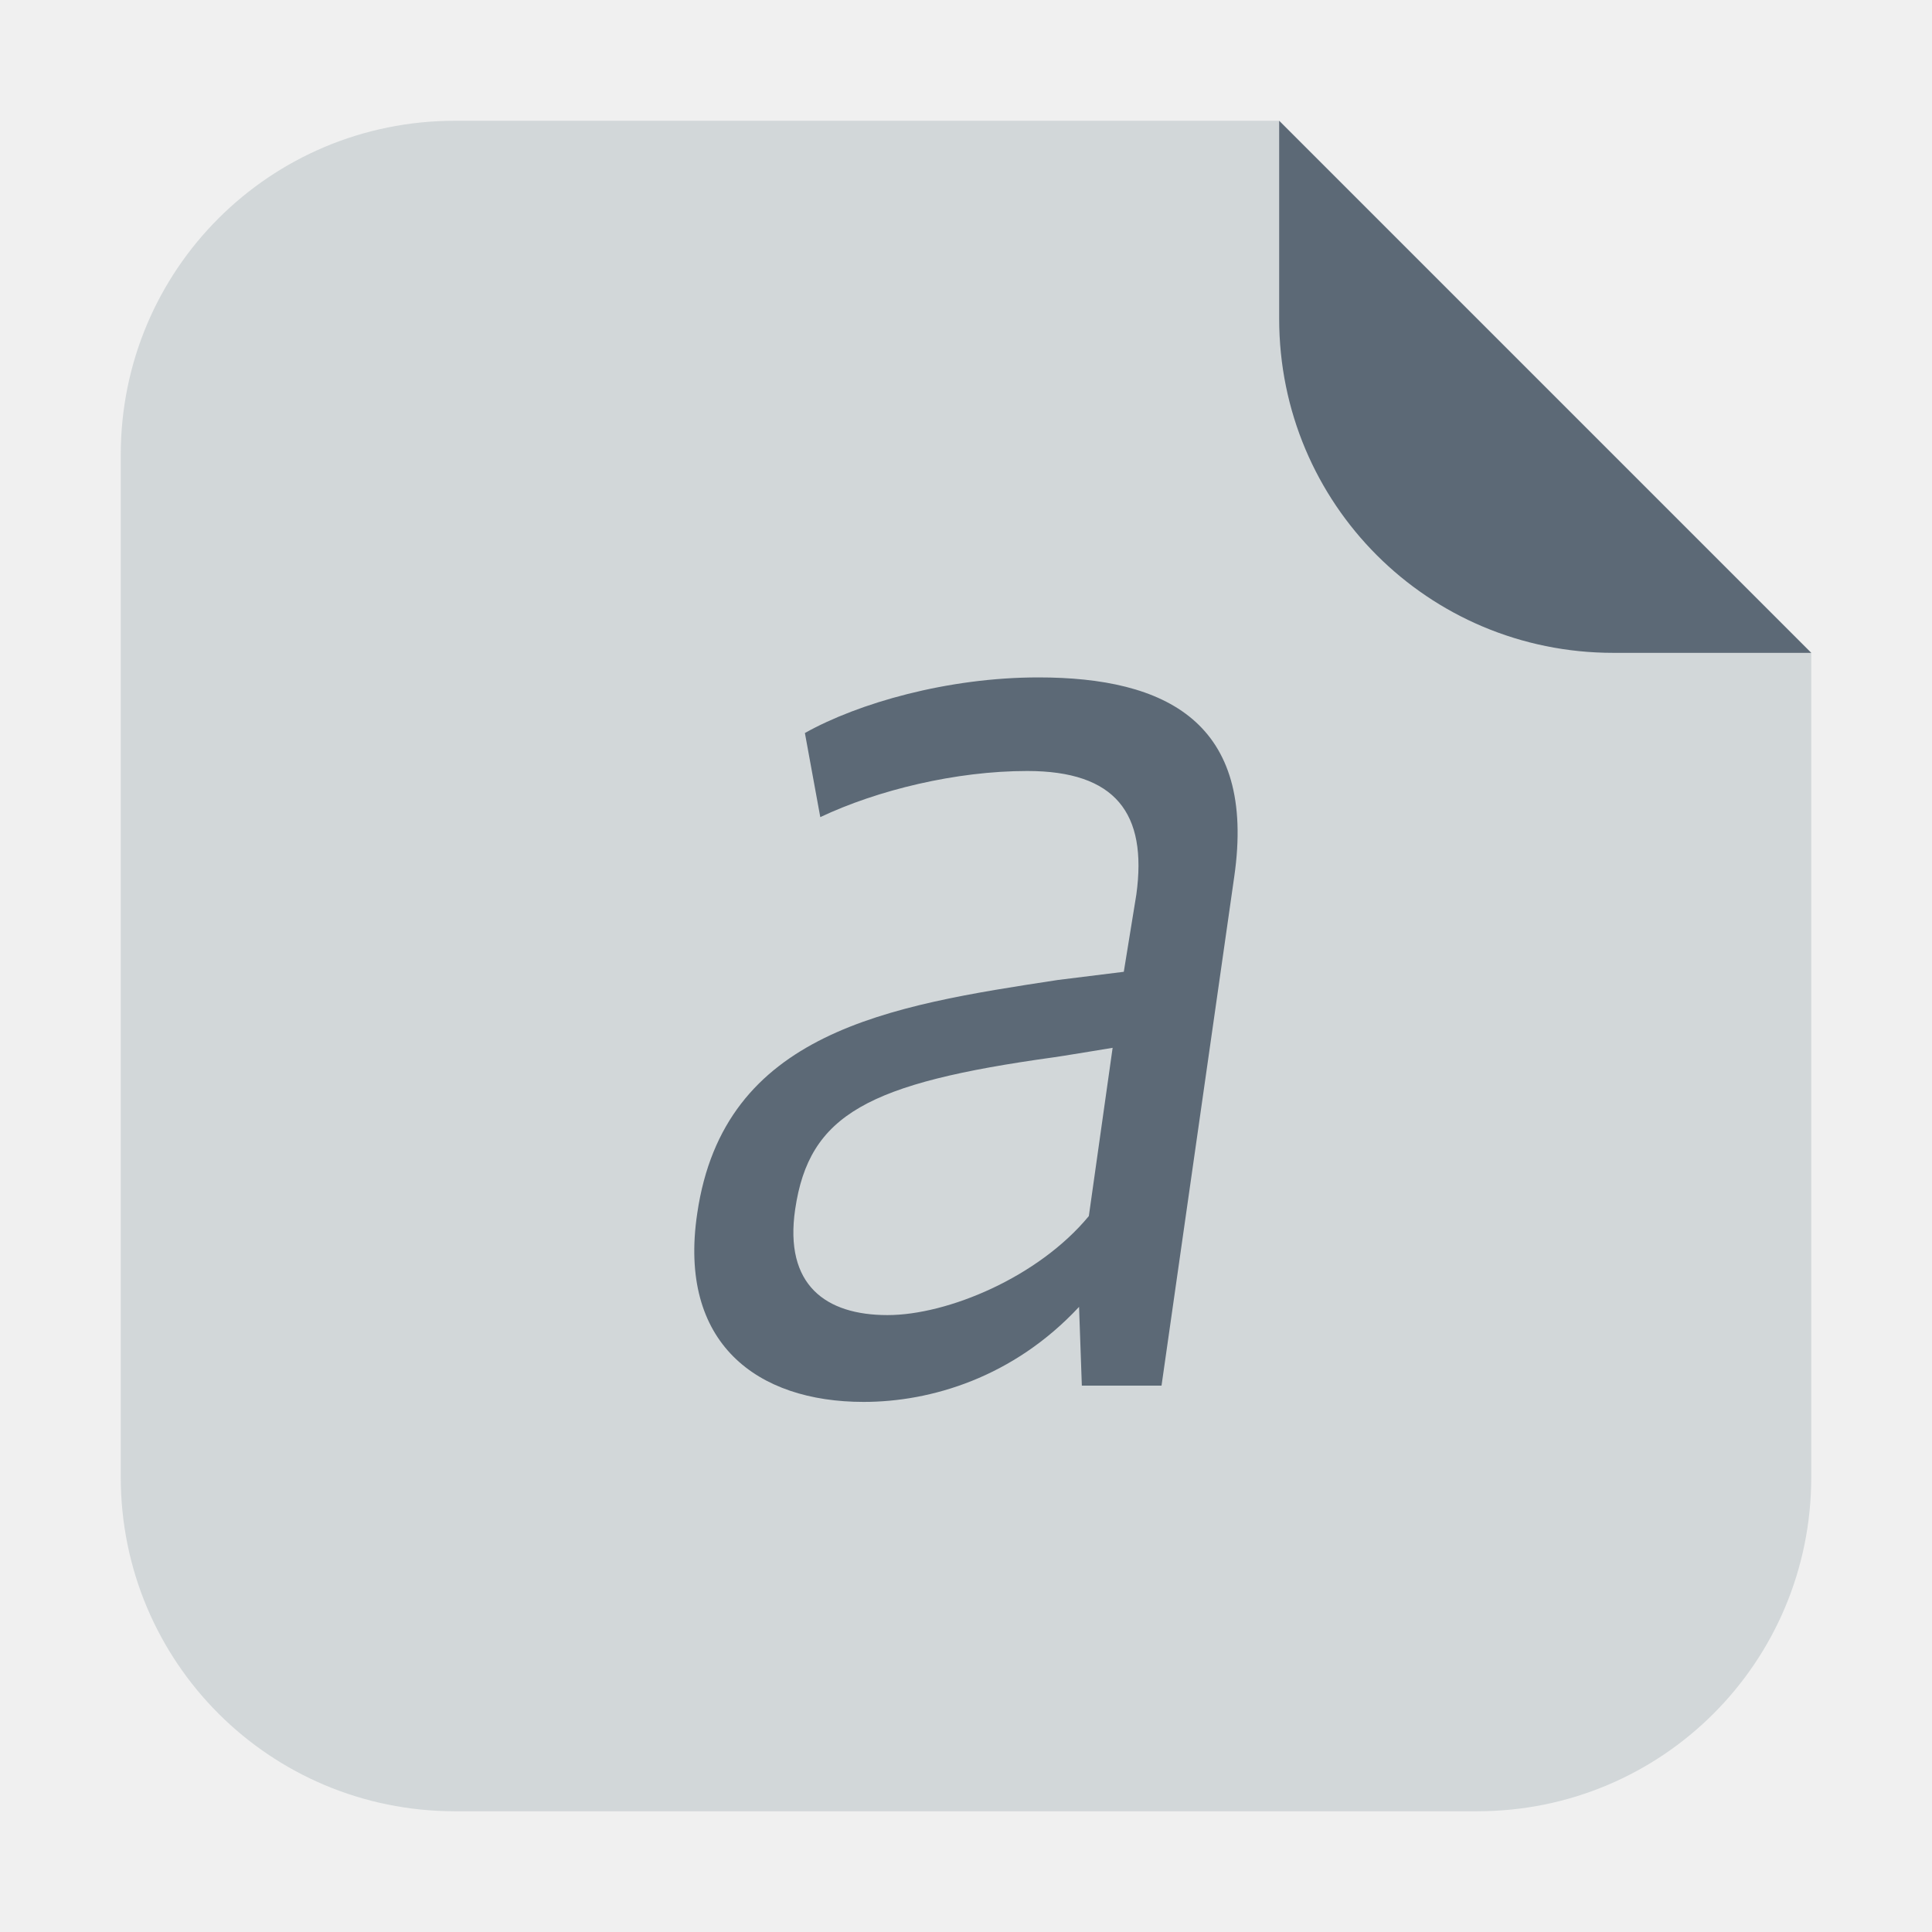
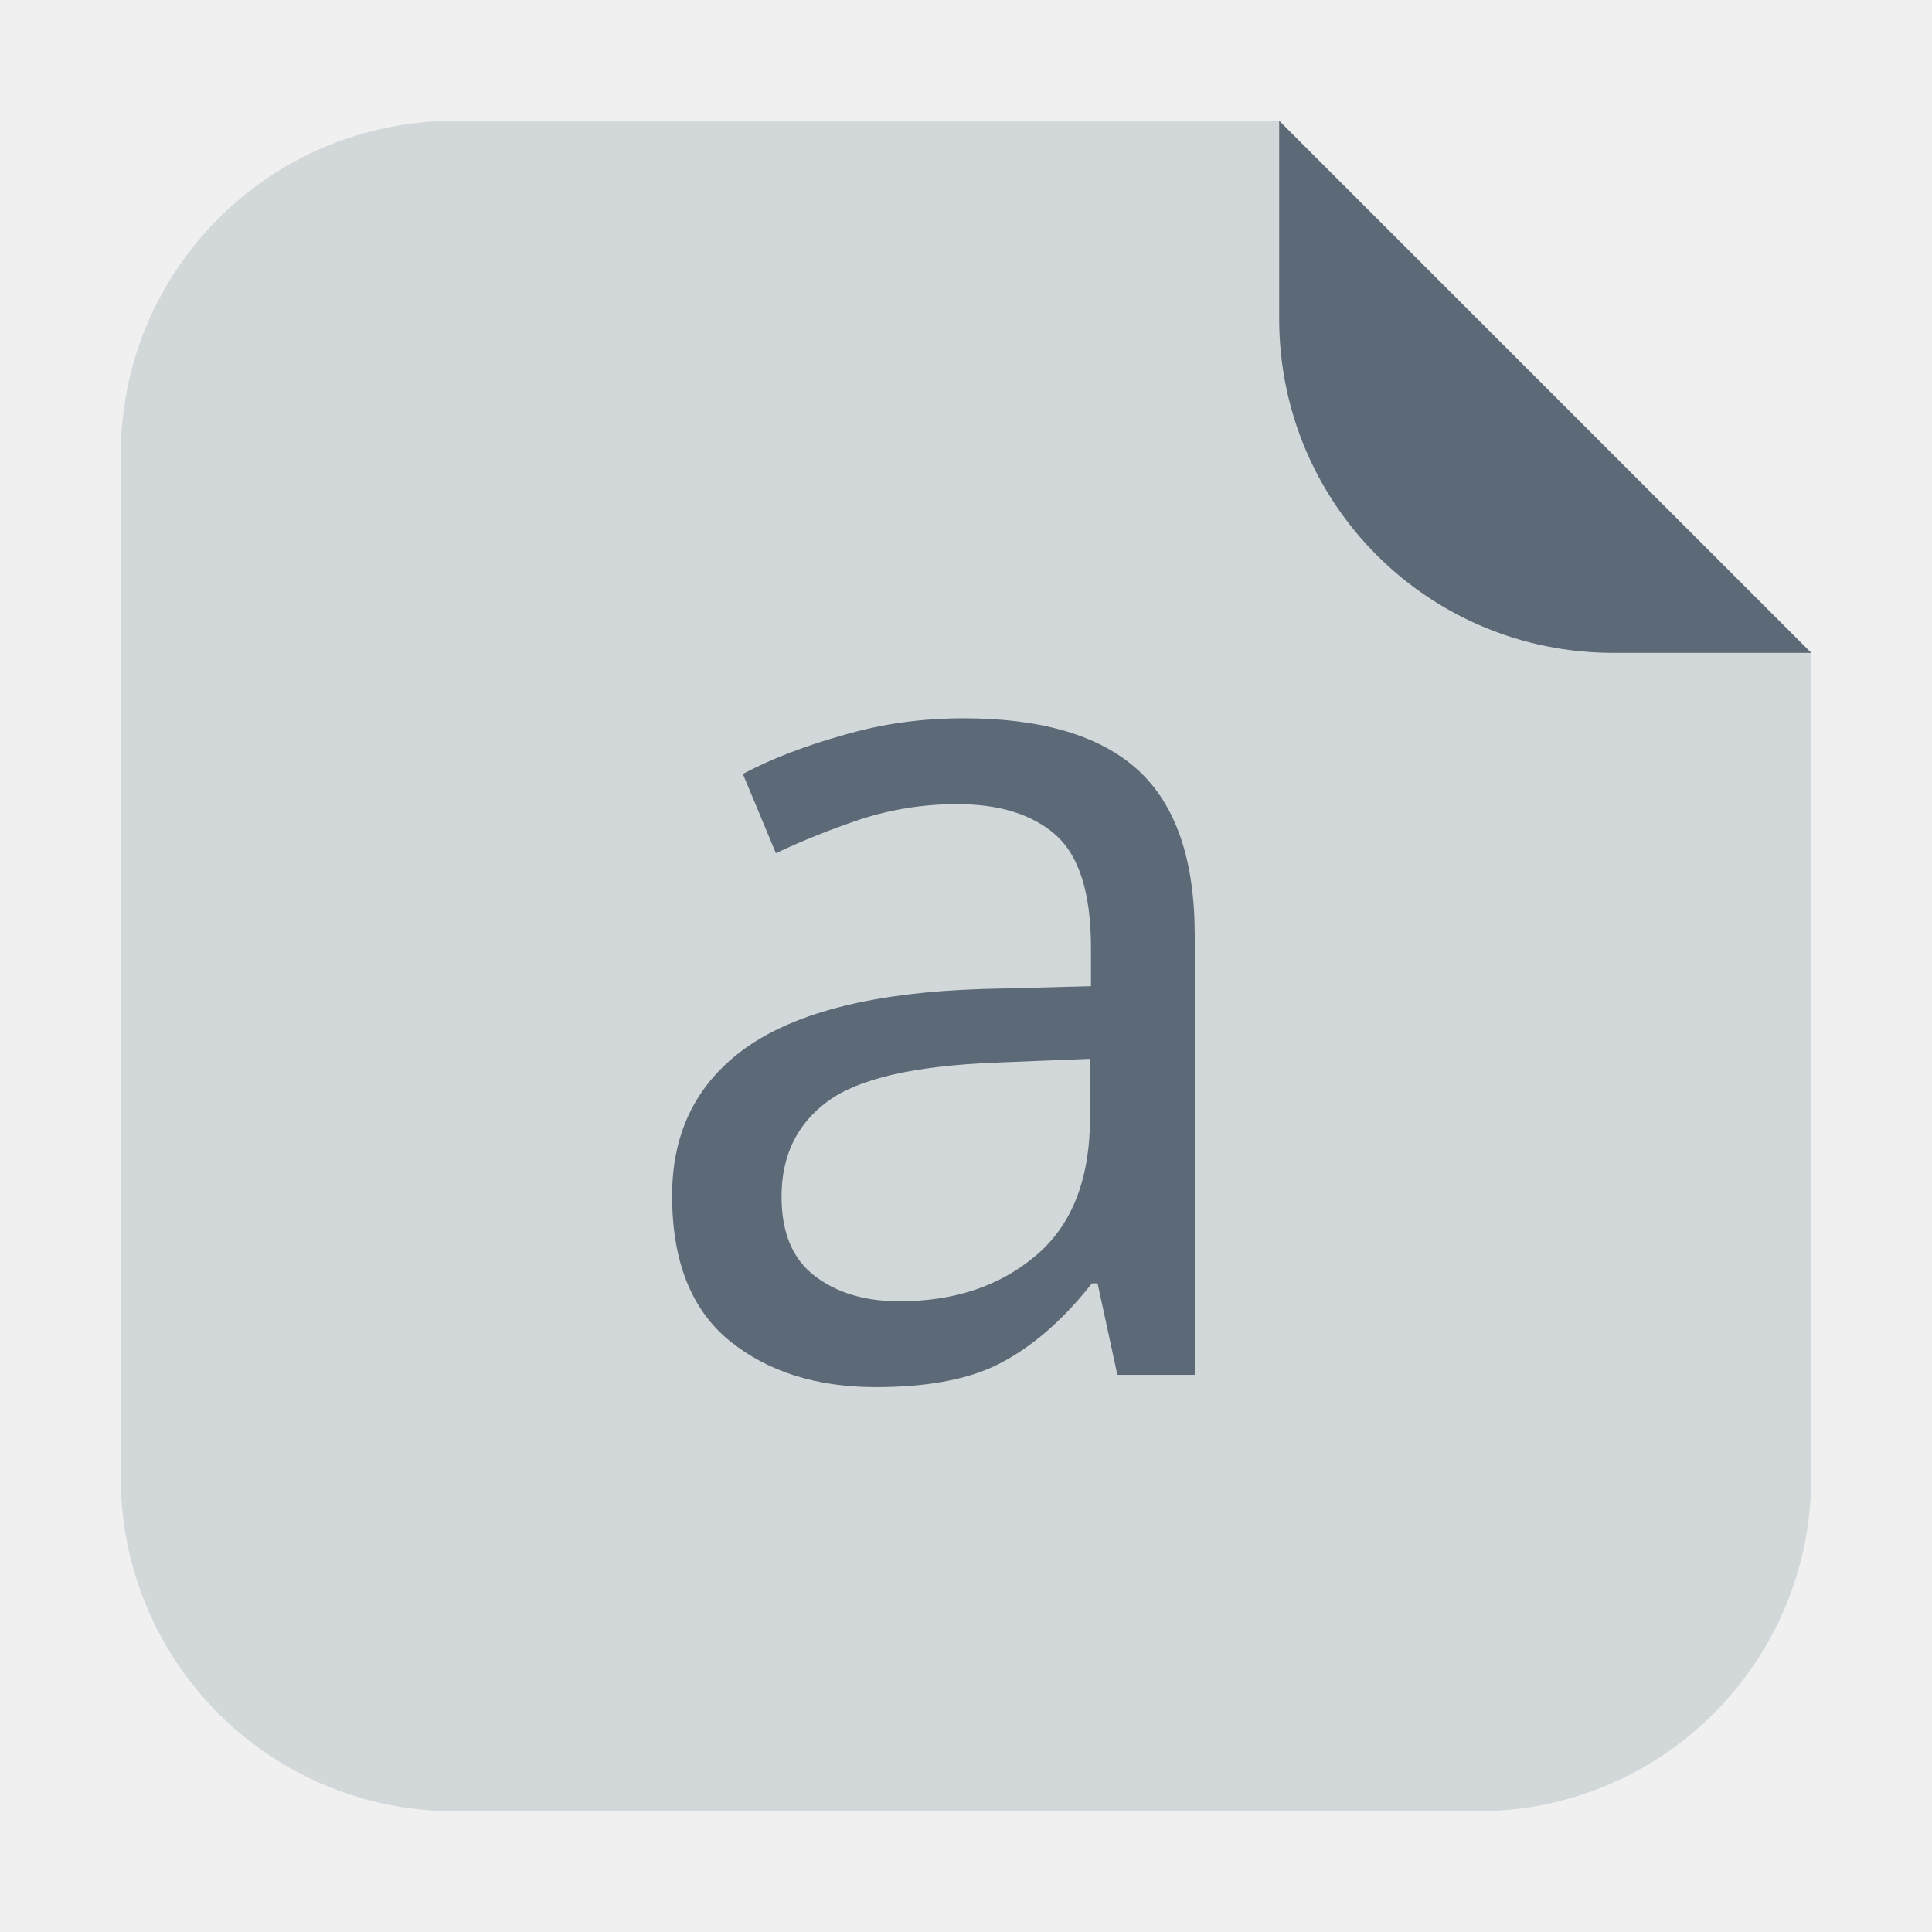
<svg xmlns="http://www.w3.org/2000/svg" width="32" version="1.1" height="32" id="svg2">
  <defs id="defs5455" />
  <g id="layer1" transform="matrix(1 0 0 1 -384.5714 -515.798)">
    <rect width="0" x="415.892" y="526.798" height="11" style="fill:#ffffff" id="rect4035" />
    <rect width="0" x="415.571" y="525.798" height="11" style="fill:#ffffff" id="rect4035-4" />
    <rect width="0" x="414.036" y="525.684" height="11.114" style="fill:#fbd2bf" id="rect4035-3" />
    <rect width="0" x="415.571" y="525.798" height="11" style="fill:#fbd2bf" id="rect4035-1" />
    <rect width="0" x="415.892" y="526.798" height="11" style="fill:#ffffff" id="rect4035-7" />
    <rect width="0" x="415.571" y="525.798" height="11" style="fill:#ffffff" id="rect4035-4-53" />
    <rect width="0" x="414.036" y="525.684" height="11.114" style="fill:#fbd2bf" id="rect4035-3-5" />
    <rect width="0" x="415.571" y="525.798" height="11" style="fill:#fbd2bf" id="rect4035-1-6" />
    <rect width="0" x="415.571" y="525.798" height="11" style="fill:#fbfbfb" id="rect4035-5" />
    <rect width="0" x="415.892" y="526.798" height="11" style="fill:#ffffff" id="rect4035-53" />
    <rect width="0" x="415.571" y="525.798" height="11" style="fill:#ffffff" id="rect4035-4-5" />
-     <g id="g4528" transform="translate(41.49153,-0.0678)">
-       <path id="path4508" d="m 364.267,517.866 h -13.651 c -3.066,0 -5.536,2.468 -5.536,5.534 v 16.93 c 0,3.066 2.47,5.536 5.536,5.536 h 16.93 c 3.066,0 5.534,-2.47 5.534,-5.536 v -13.651 z" style="opacity:1;fill:#d2d7d9;fill-opacity:1;fill-rule:evenodd;stroke:none;stroke-width:1.028;stroke-linecap:round;stroke-linejoin:bevel;stroke-miterlimit:4;stroke-dasharray:none;stroke-dashoffset:0;stroke-opacity:1" />
-       <path id="rect4497-3" d="m 373.08,526.679 -8.813,-8.813 v 3.279 c 0,3.066 2.468,5.534 5.534,5.534 z" style="opacity:1;fill:#5c6976;fill-opacity:1;fill-rule:evenodd;stroke:none;stroke-width:1.028;stroke-linecap:round;stroke-linejoin:bevel;stroke-miterlimit:4;stroke-dasharray:none;stroke-dashoffset:0;stroke-opacity:1" />
+     <g id="g849" transform="translate(55.45763,2.84745)">
+       <path id="path4508-3" d="m 350.301,514.951 h -13.651 c -3.066,0 -5.536,2.468 -5.536,5.534 v 16.93 c 0,3.066 2.47,5.536 5.536,5.536 h 16.93 c 3.066,0 5.534,-2.47 5.534,-5.536 v -13.651 z" style="opacity:1;fill:#d2d7d9;fill-opacity:1;fill-rule:evenodd;stroke:none;stroke-width:1.028;stroke-linecap:round;stroke-linejoin:bevel;stroke-miterlimit:4;stroke-dasharray:none;stroke-dashoffset:0;stroke-opacity:1" />
+       <path id="rect4497-3-6" d="m 359.114,523.764 -8.813,-8.813 v 3.279 c 0,3.066 2.468,5.534 5.534,5.534 z" style="opacity:1;fill:#5c6976;fill-opacity:1;fill-rule:evenodd;stroke:none;stroke-width:1.028;stroke-linecap:round;stroke-linejoin:bevel;stroke-miterlimit:4;stroke-dasharray:none;stroke-dashoffset:0;stroke-opacity:1" />
+       <text id="text835" y="535.721" x="339.323" style="font-style:normal;font-weight:normal;font-size:19.958px;line-height:1.25;font-family:sans-serif;letter-spacing:0px;word-spacing:0px;fill:#5c6976;fill-opacity:1;stroke:none;stroke-width:0.499" xml:space="preserve">
+         <tspan style="fill:#5c6976;fill-opacity:1;stroke-width:0.499" y="535.721" x="339.323" id="tspan833">a</tspan>
+       </text>
    </g>
-     <path id="path4124" style="font-style:italic;font-variant:normal;font-weight:normal;font-stretch:normal;font-size:medium;line-height:125%;font-family:Oxygen;-inkscape-font-specification:'Oxygen Italic';letter-spacing:0px;word-spacing:0px;fill:#5c6976;fill-opacity:1;stroke:none" d="m 399.271,537.58 c -1.019,0 -1.714,-0.494 -1.529,-1.753 0.232,-1.573 1.204,-2.09 4.285,-2.517 0.023,0 0.973,-0.157 0.973,-0.157 l -0.394,2.787 c -0.834,1.011 -2.339,1.64 -3.335,1.64 z m 3.173,-0.135 0.046,1.303 h 1.32 l 1.204,-8.427 c 0.371,-2.562 -1.135,-3.303 -3.243,-3.303 -1.506,0 -2.988,0.427 -3.868,0.921 l 0.255,1.393 c 0.95,-0.449 2.247,-0.764 3.428,-0.764 1.459,0 1.992,0.697 1.807,2.045 l -0.208,1.281 -1.089,0.135 c -2.803,0.427 -5.536,0.854 -5.976,3.865 -0.324,2.157 0.996,3.124 2.756,3.124 1.112,0 2.478,-0.404 3.567,-1.573 z" />
  </g>
</svg>
